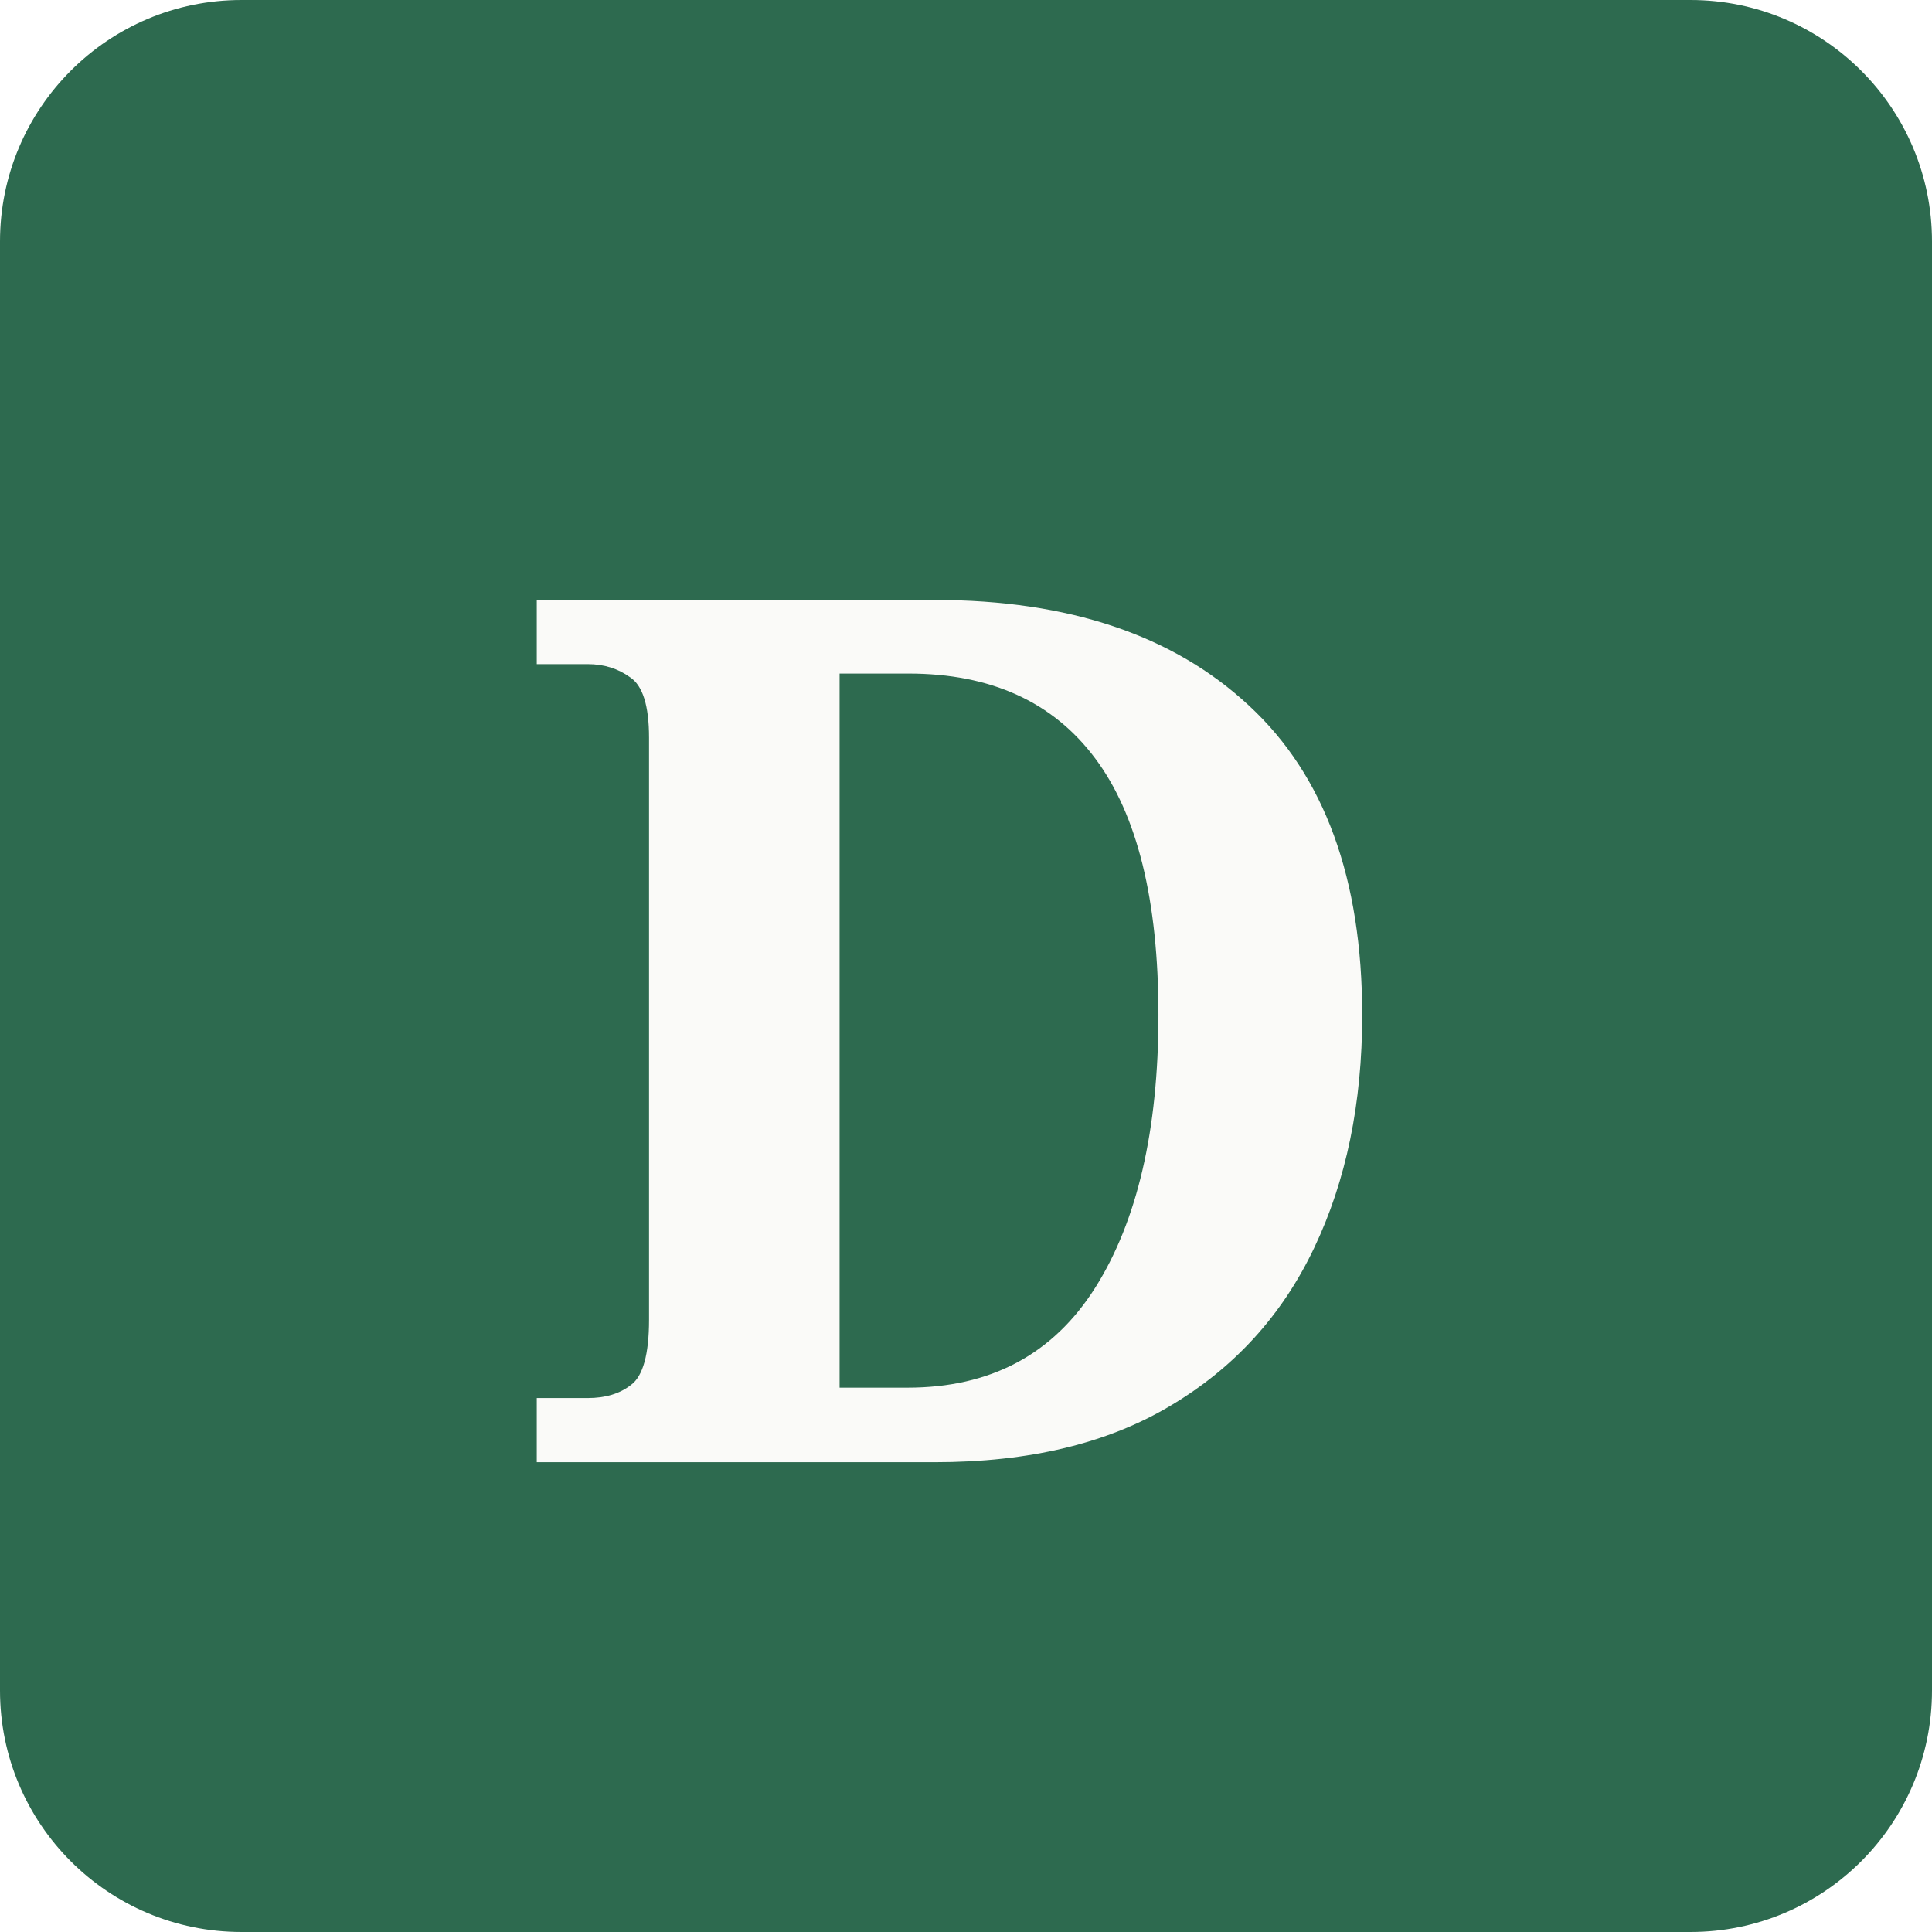
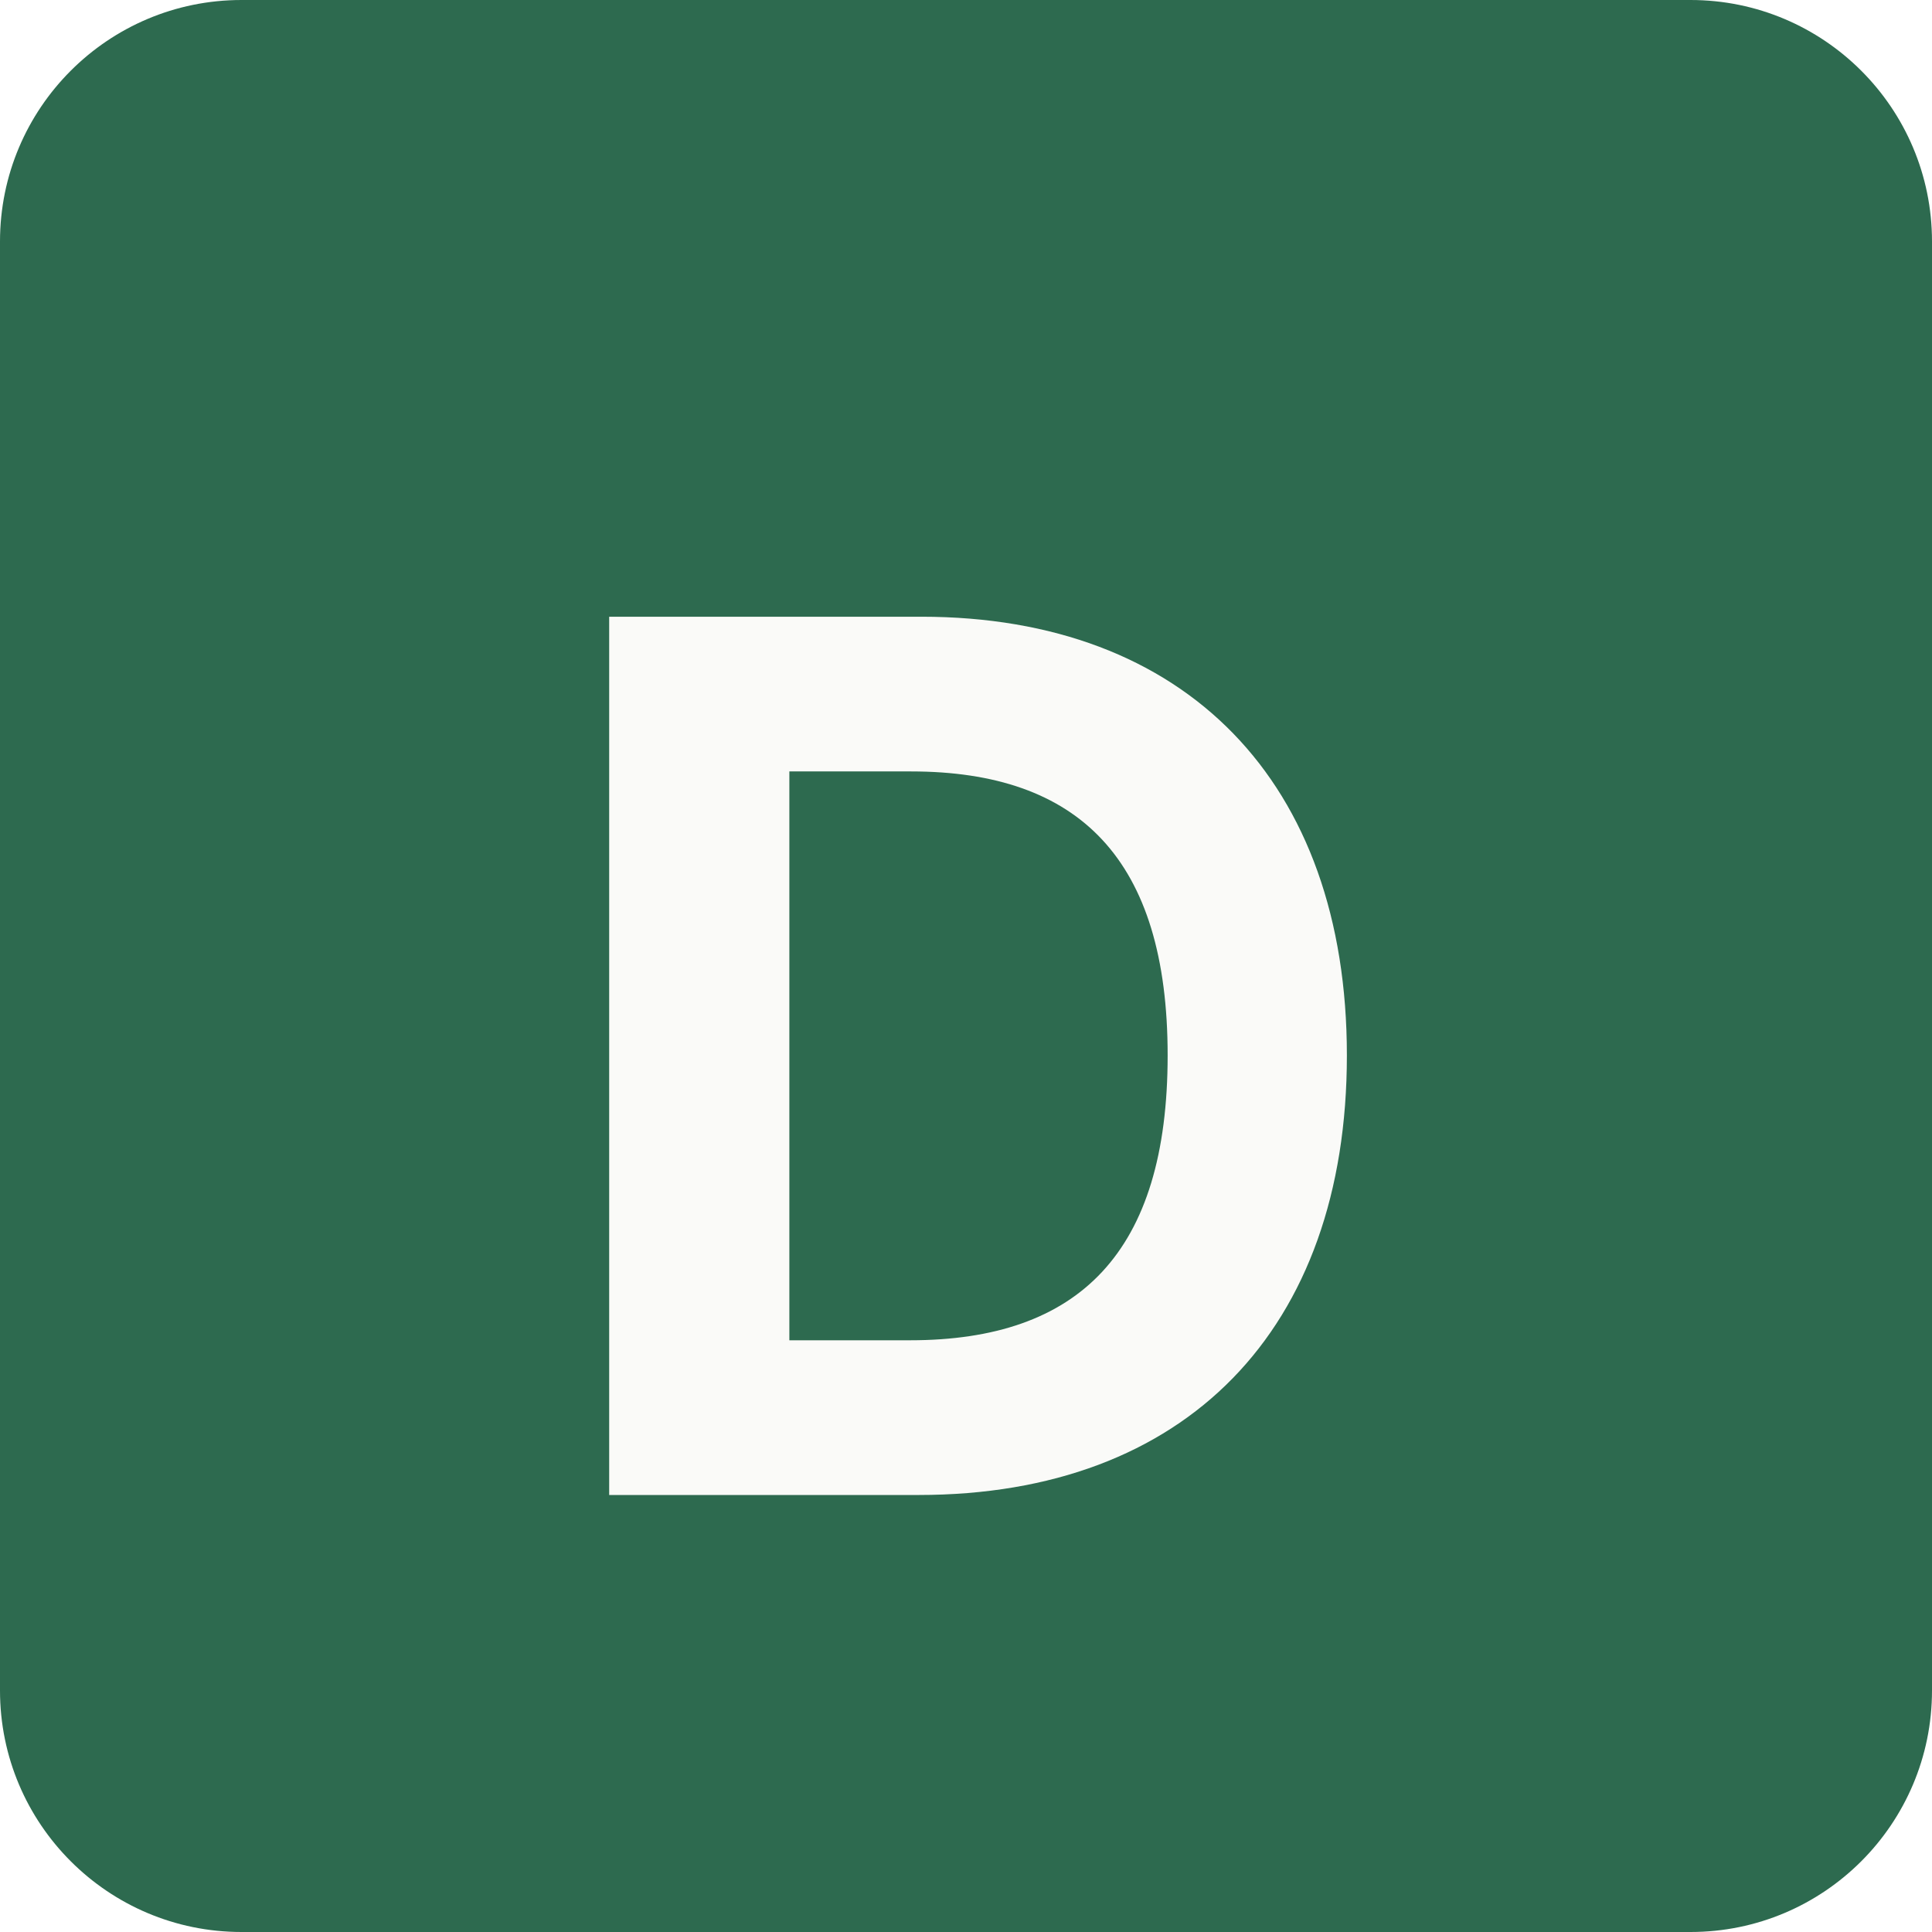
<svg xmlns="http://www.w3.org/2000/svg" viewBox="0 0 32 32">
  <rect width="32" height="32" rx="4" fill="#2d6a4f" />
-   <text x="50%" y="54%" dominant-baseline="middle" text-anchor="middle" font-family="Georgia, serif" font-size="20" font-weight="bold" fill="#fafaf8">D</text>
+   <text x="50%" y="54%" dominant-baseline="middle" text-anchor="middle" font-family="Inter, system-ui, sans-serif" font-size="20" font-weight="bold" fill="#fafaf8">D</text>
</svg>
